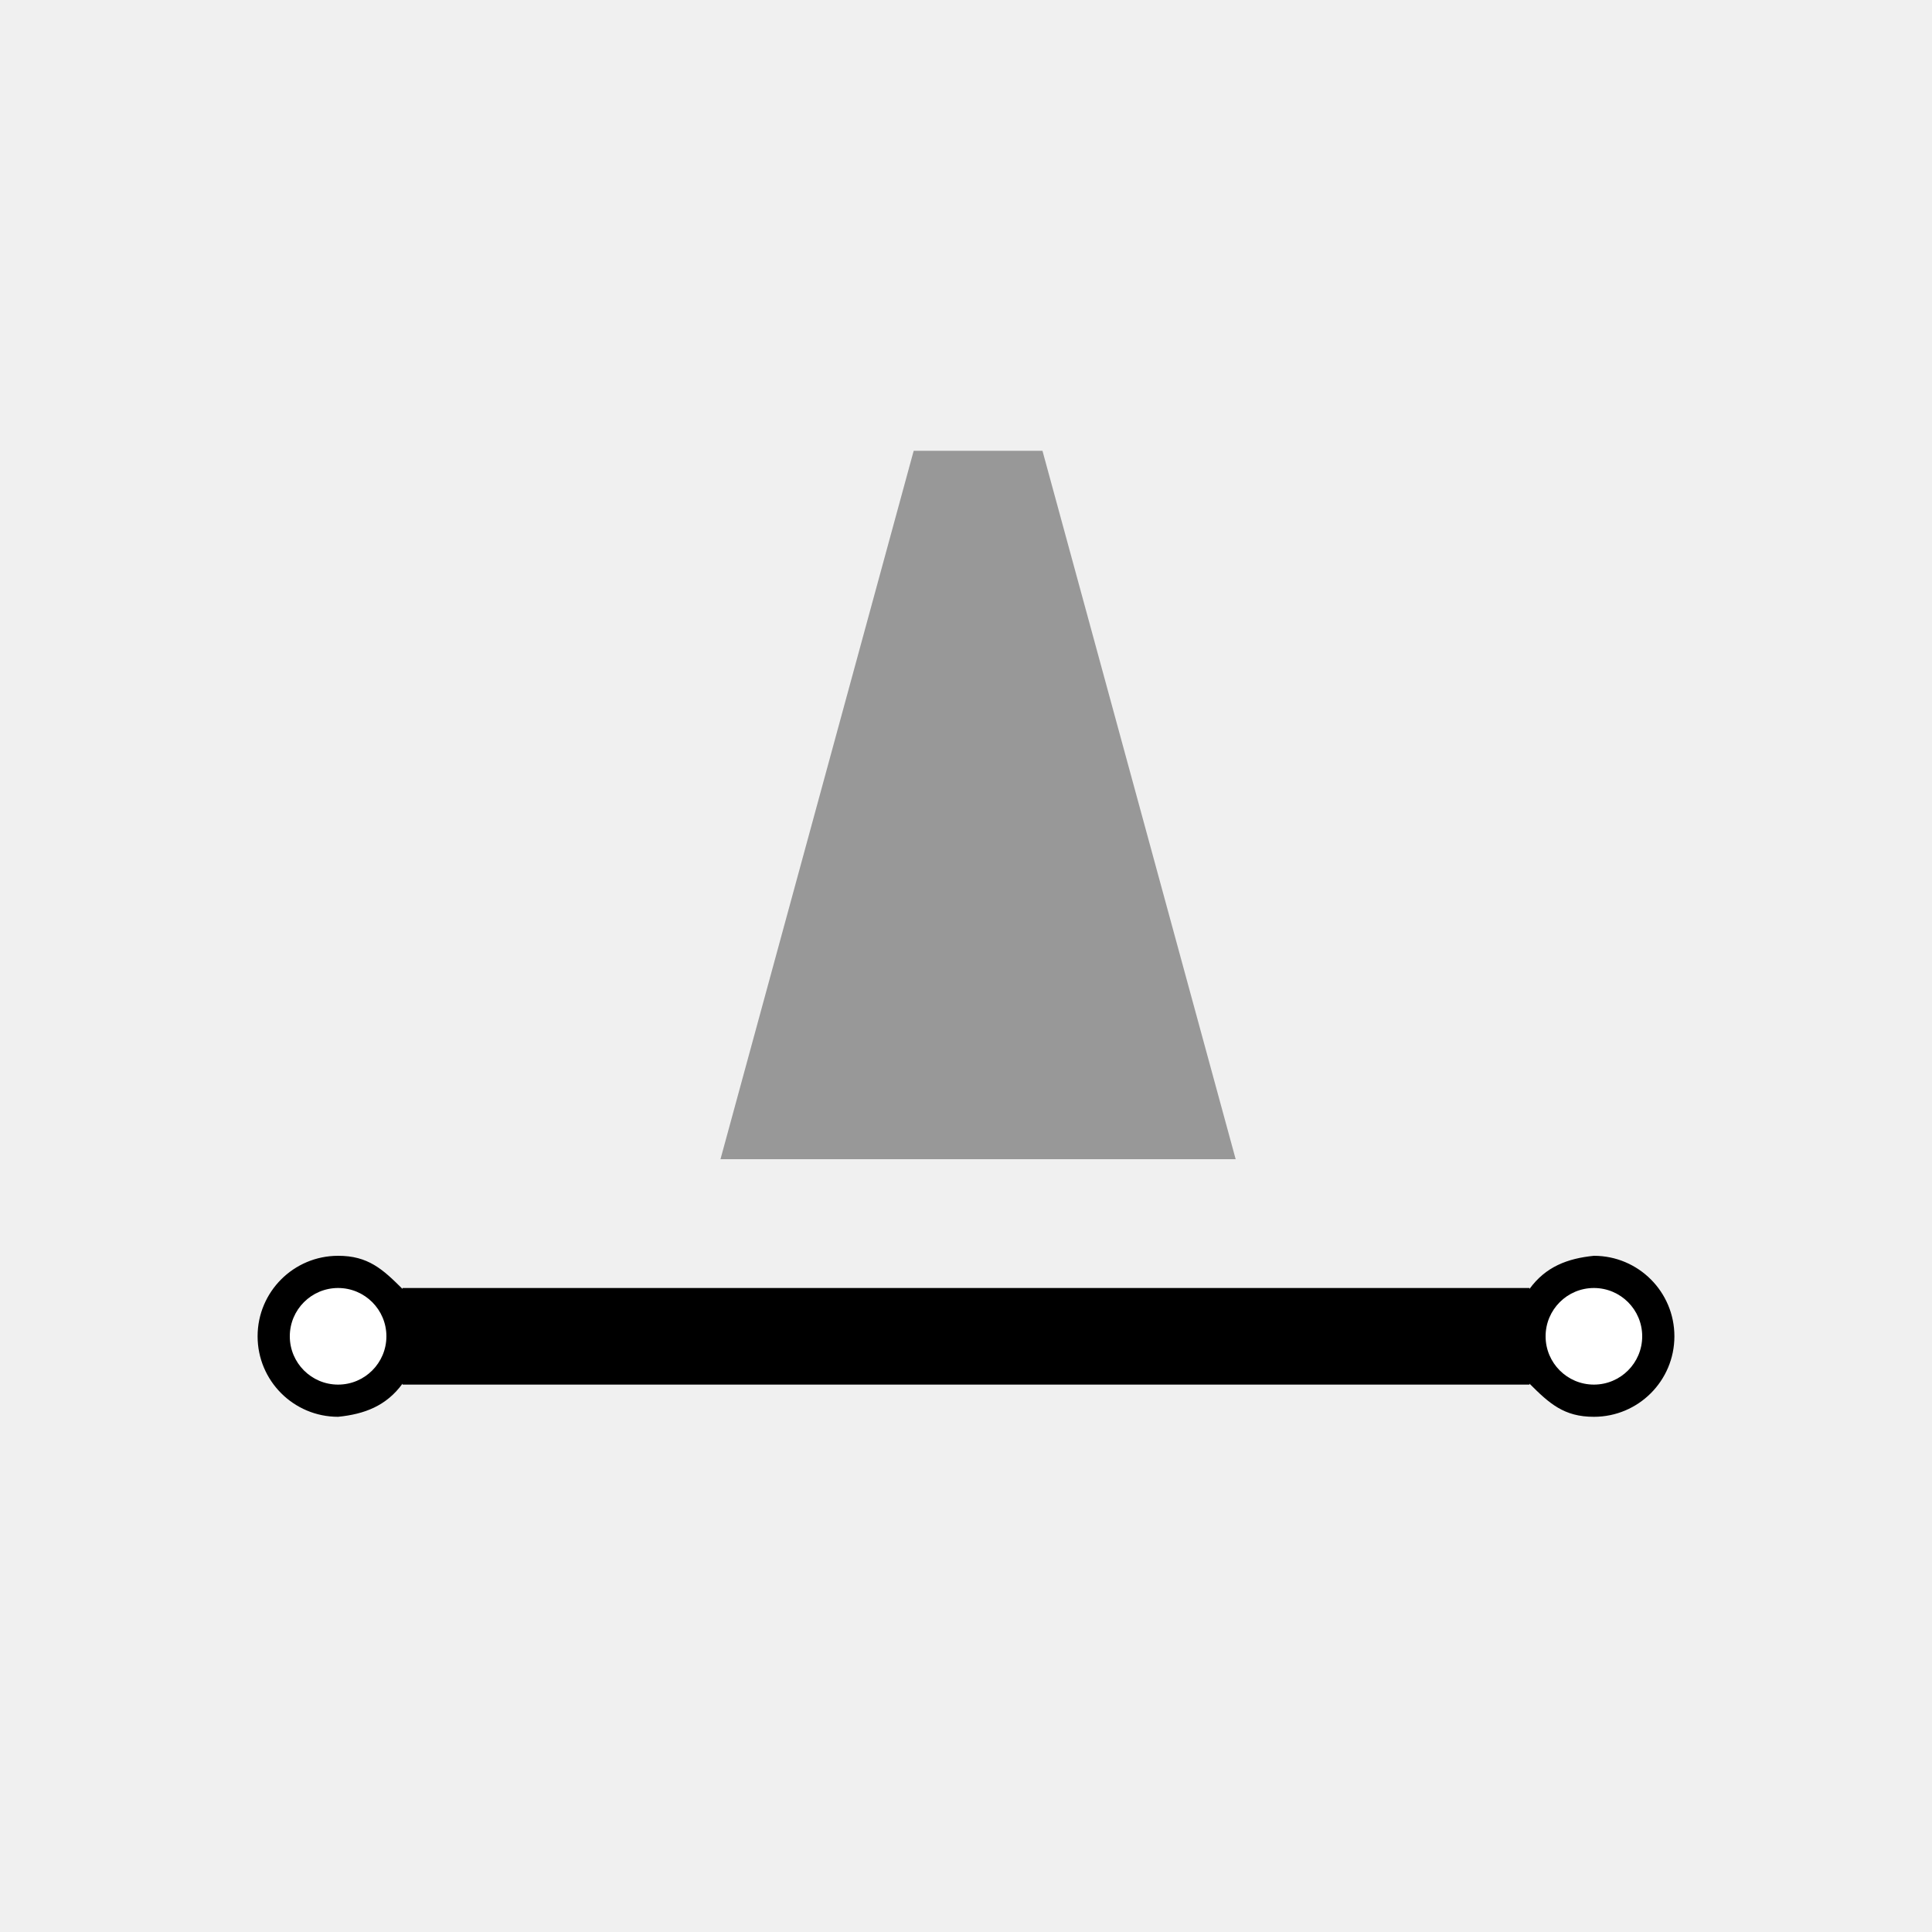
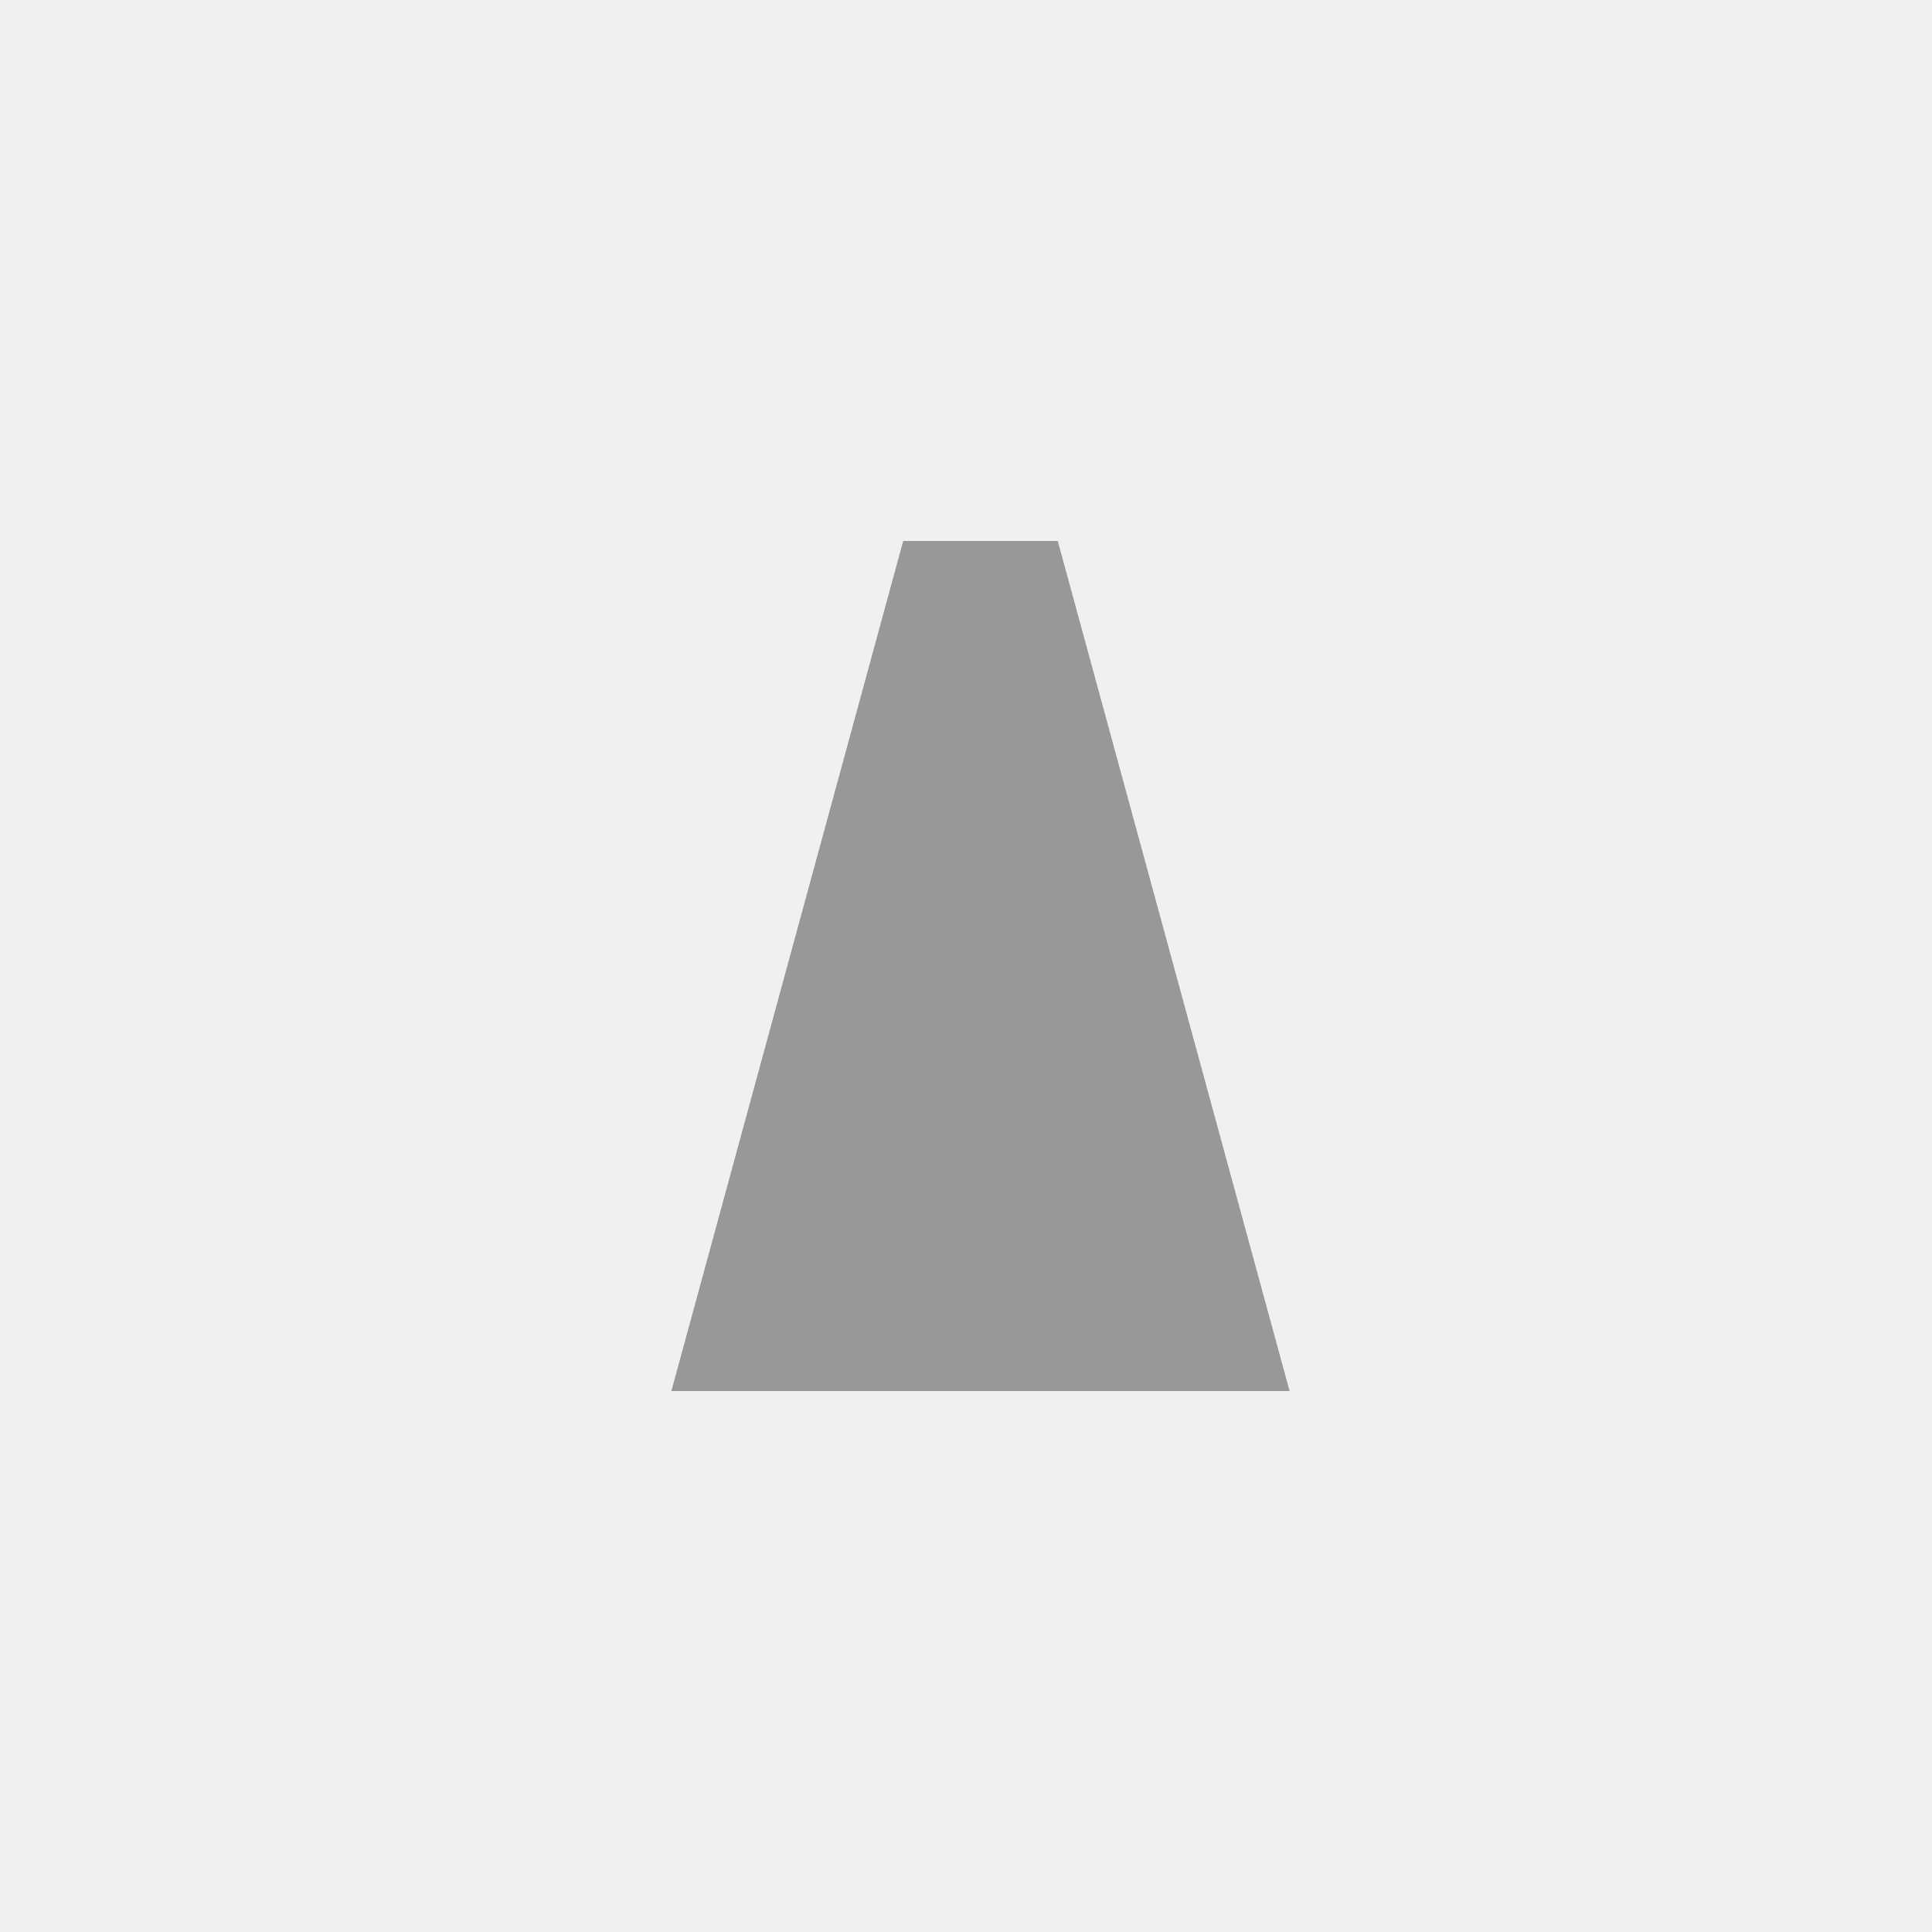
- <svg xmlns="http://www.w3.org/2000/svg" version="1.1" x="0" y="0" width="60" height="60" viewBox="0 0 60 60">
-   <g>
-     <path d="M49.5,39 C50.881,39 52,40.119 52,41.5 C52,42.881 50.881,44 49.5,44 C48.57,44.002 48.113,43.584 47.5,42.971 L47.5,43 L12.5,43 L12.5,42.971 C11.996,43.663 11.316,43.918 10.5,44 C9.119,44 8,42.881 8,41.5 C8,40.119 9.119,39 10.5,39 C11.43,38.998 11.887,39.417 12.5,40.029 L12.5,40 L47.5,40 L47.5,40.029 C48.004,39.336 48.684,39.082 49.5,39 z" fill="inherit" id="highway-road-casing1" />
-     <path d="M47.05,41 L47,41.5 L47.05,42 L12.95,42 L13,41.5 L12.95,41 L47.05,41 z" fill="currentColor" id="highway-road-stroke1" />
-     <path d="M51,41.5 C51,42.328 50.328,43 49.5,43 C48.672,43 48,42.328 48,41.5 C48,40.672 48.672,40 49.5,40 C50.328,40 51,40.672 51,41.5 z" fill="#FFFFFF" />
-     <path d="M12,41.5 C12,42.328 11.328,43 10.5,43 C9.672,43 9,42.328 9,41.5 C9,40.672 9.672,40 10.5,40 C11.328,40 12,40.672 12,41.5 z" fill="#FFFFFF" />
-   </g>
+ <svg xmlns="http://www.w3.org/2000/svg" version="1.1" x="0" y="0" width="50" height="50" viewBox="5 0 50 50">
  <path d="M22.375,36 L25.375,25 L28.375,14 L32.375,14 L35.375,25 L38.375,36 z" fill="#989898" />
</svg>
